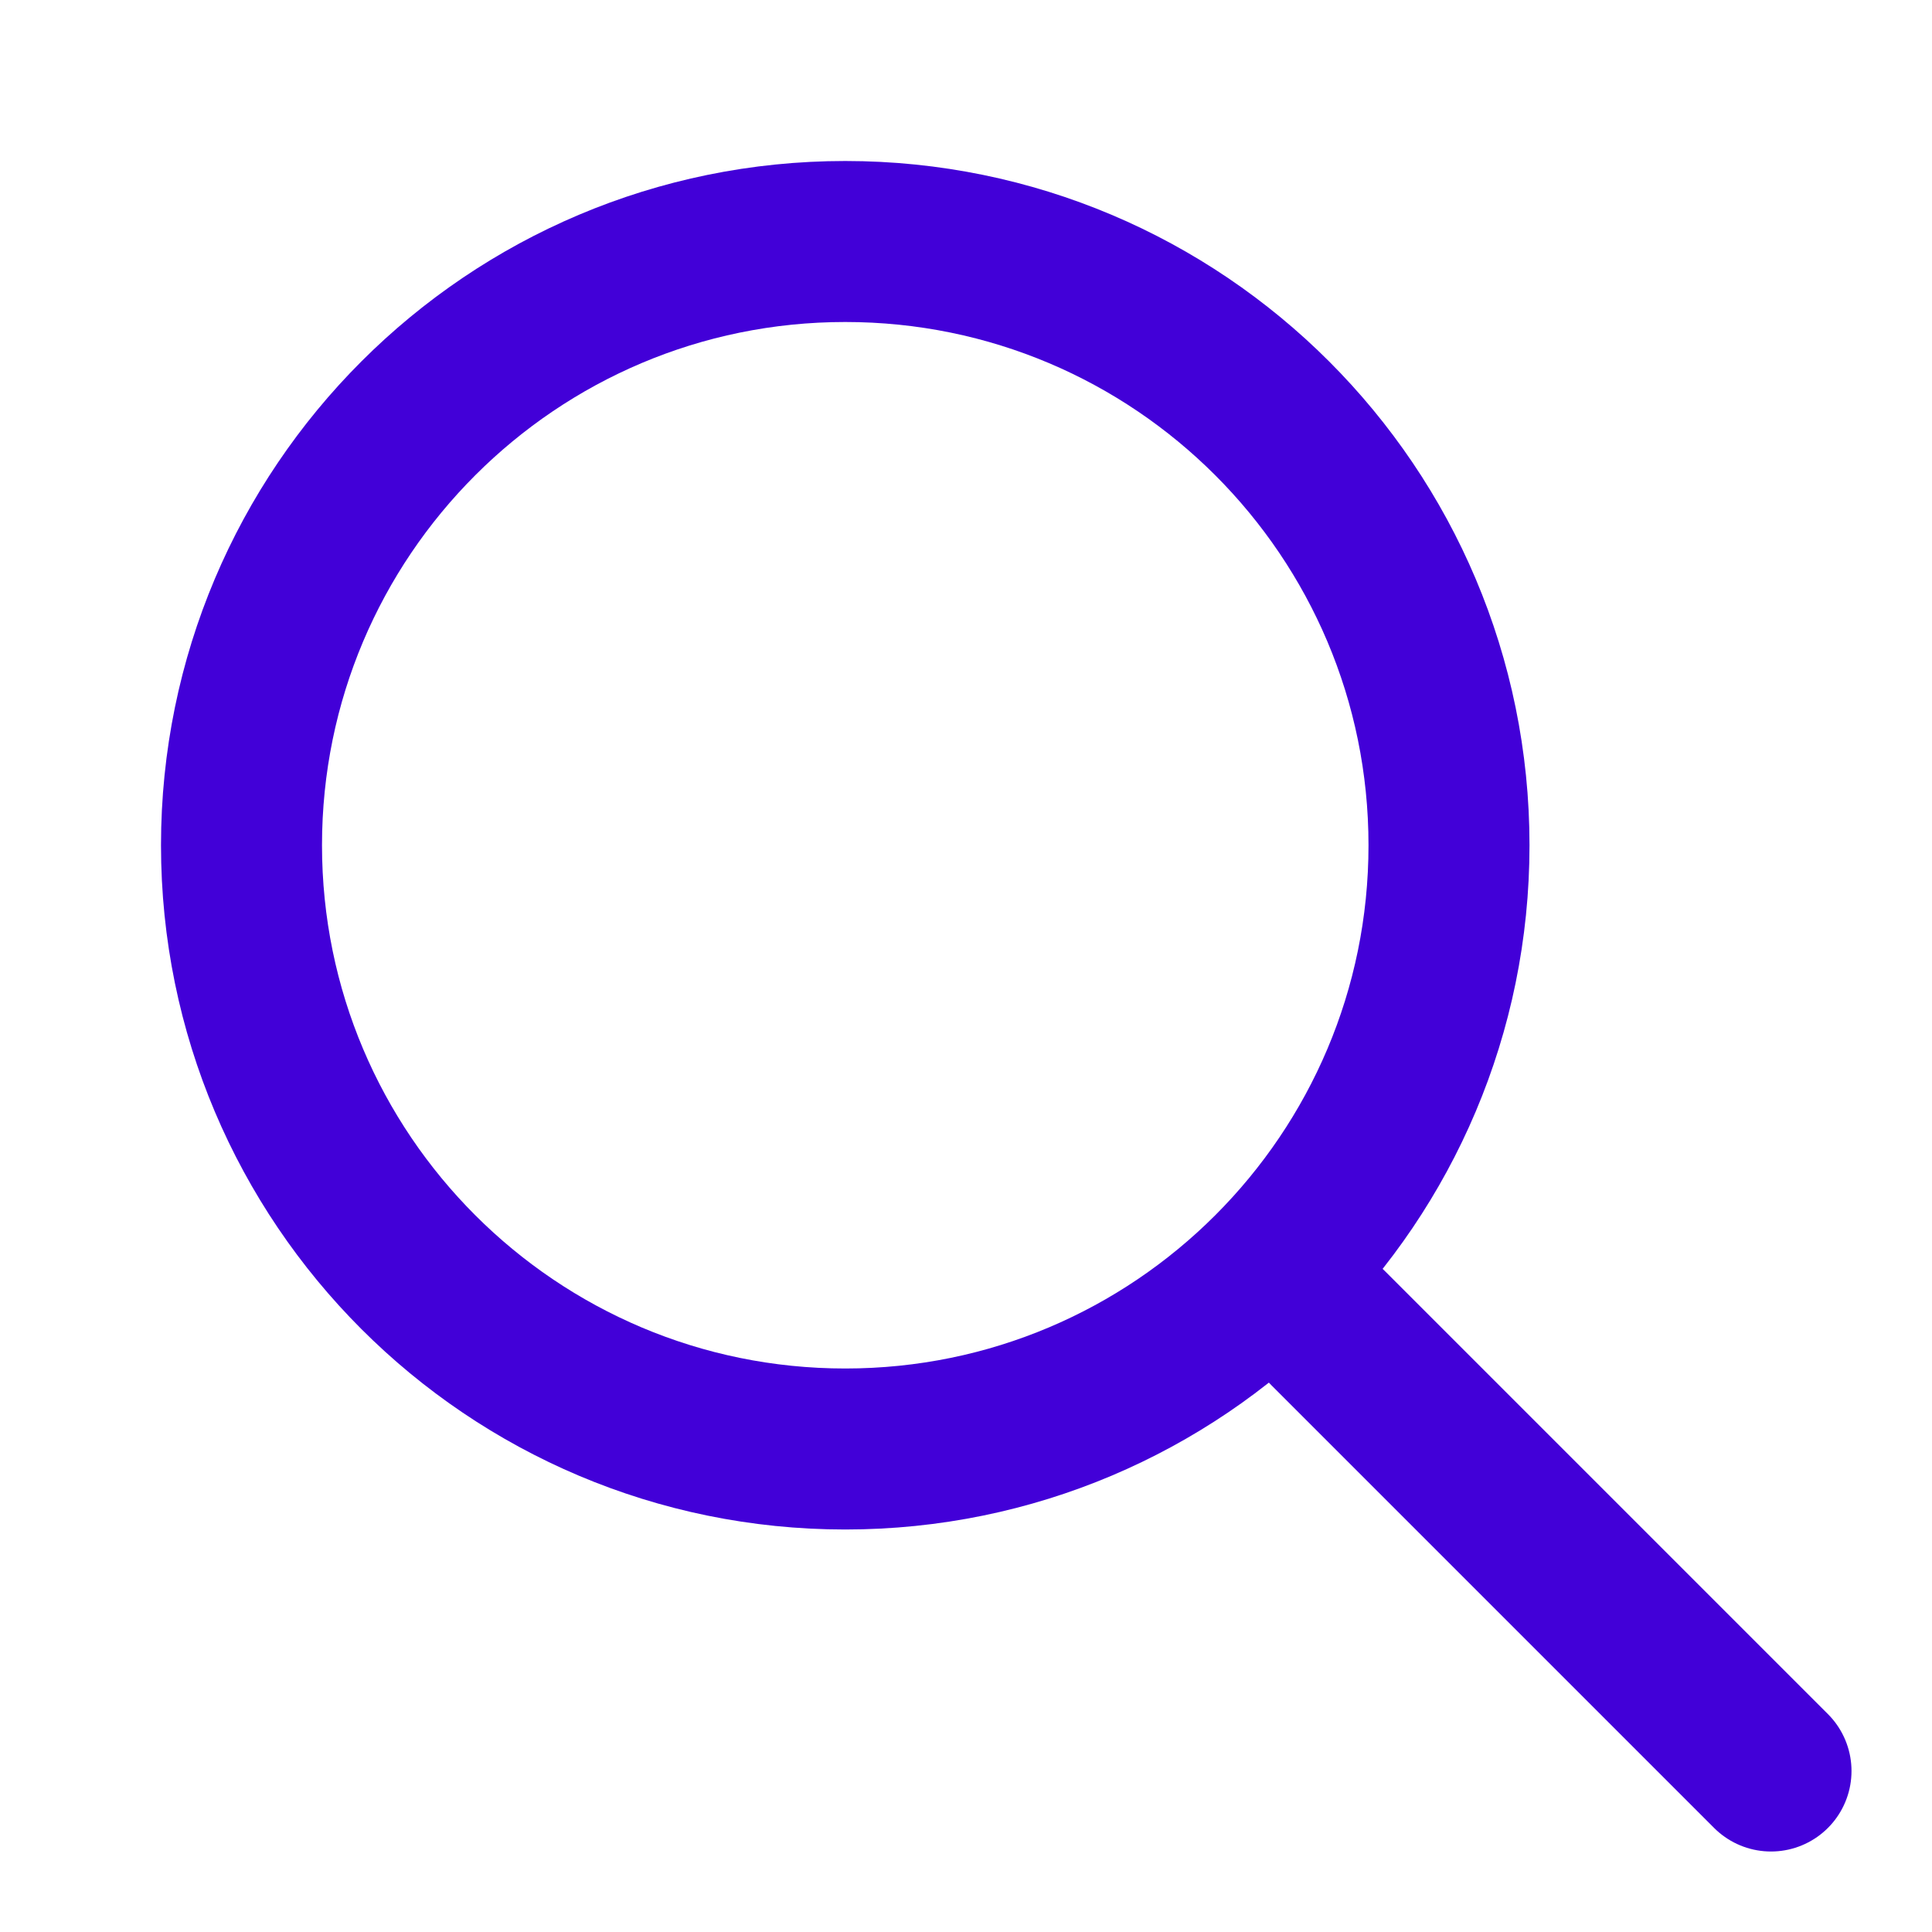
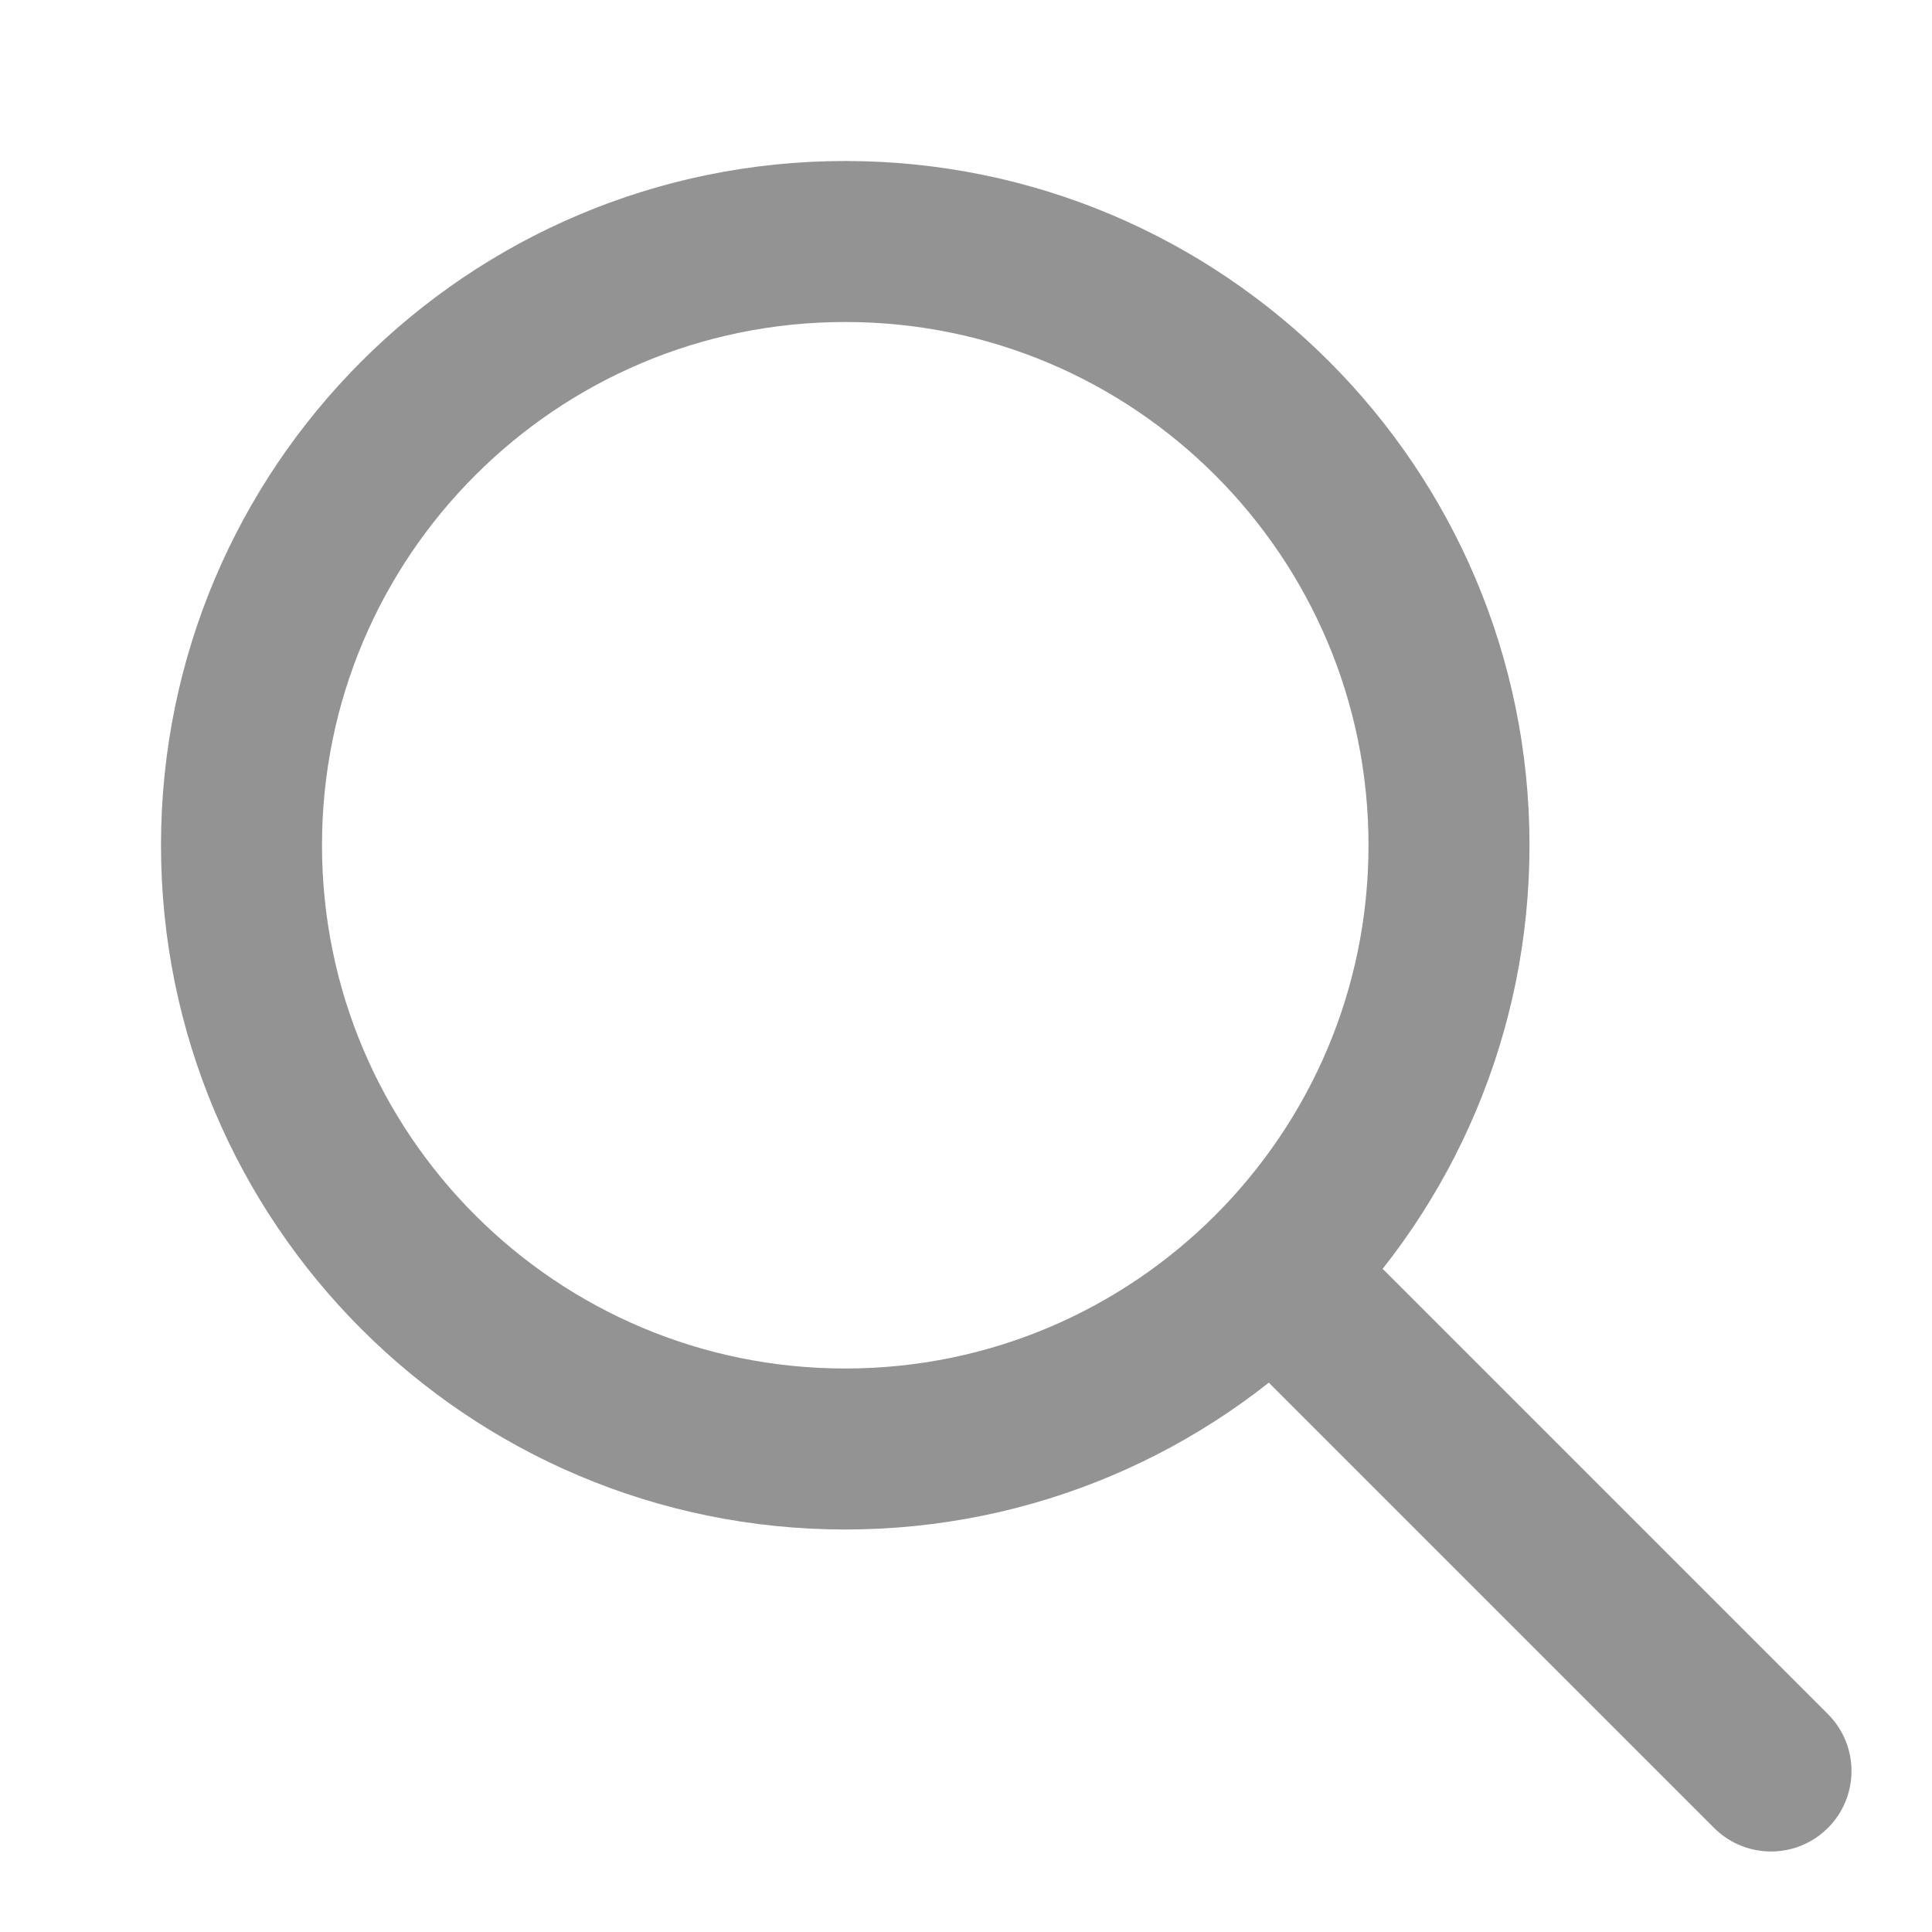
- <svg xmlns="http://www.w3.org/2000/svg" viewBox="0 0 24 24" fill="none" stroke="#4200D8" stroke-width="2" stroke-linecap="round">
+ <svg xmlns="http://www.w3.org/2000/svg" viewBox="0 0 24 24" fill="none" stroke="#939393" stroke-width="2" stroke-linecap="round">
  <circle cx="10.5" cy="10.5" r="7.5" />
  <line x1="16.5" y1="16.5" x2="22" y2="22" />
</svg>
